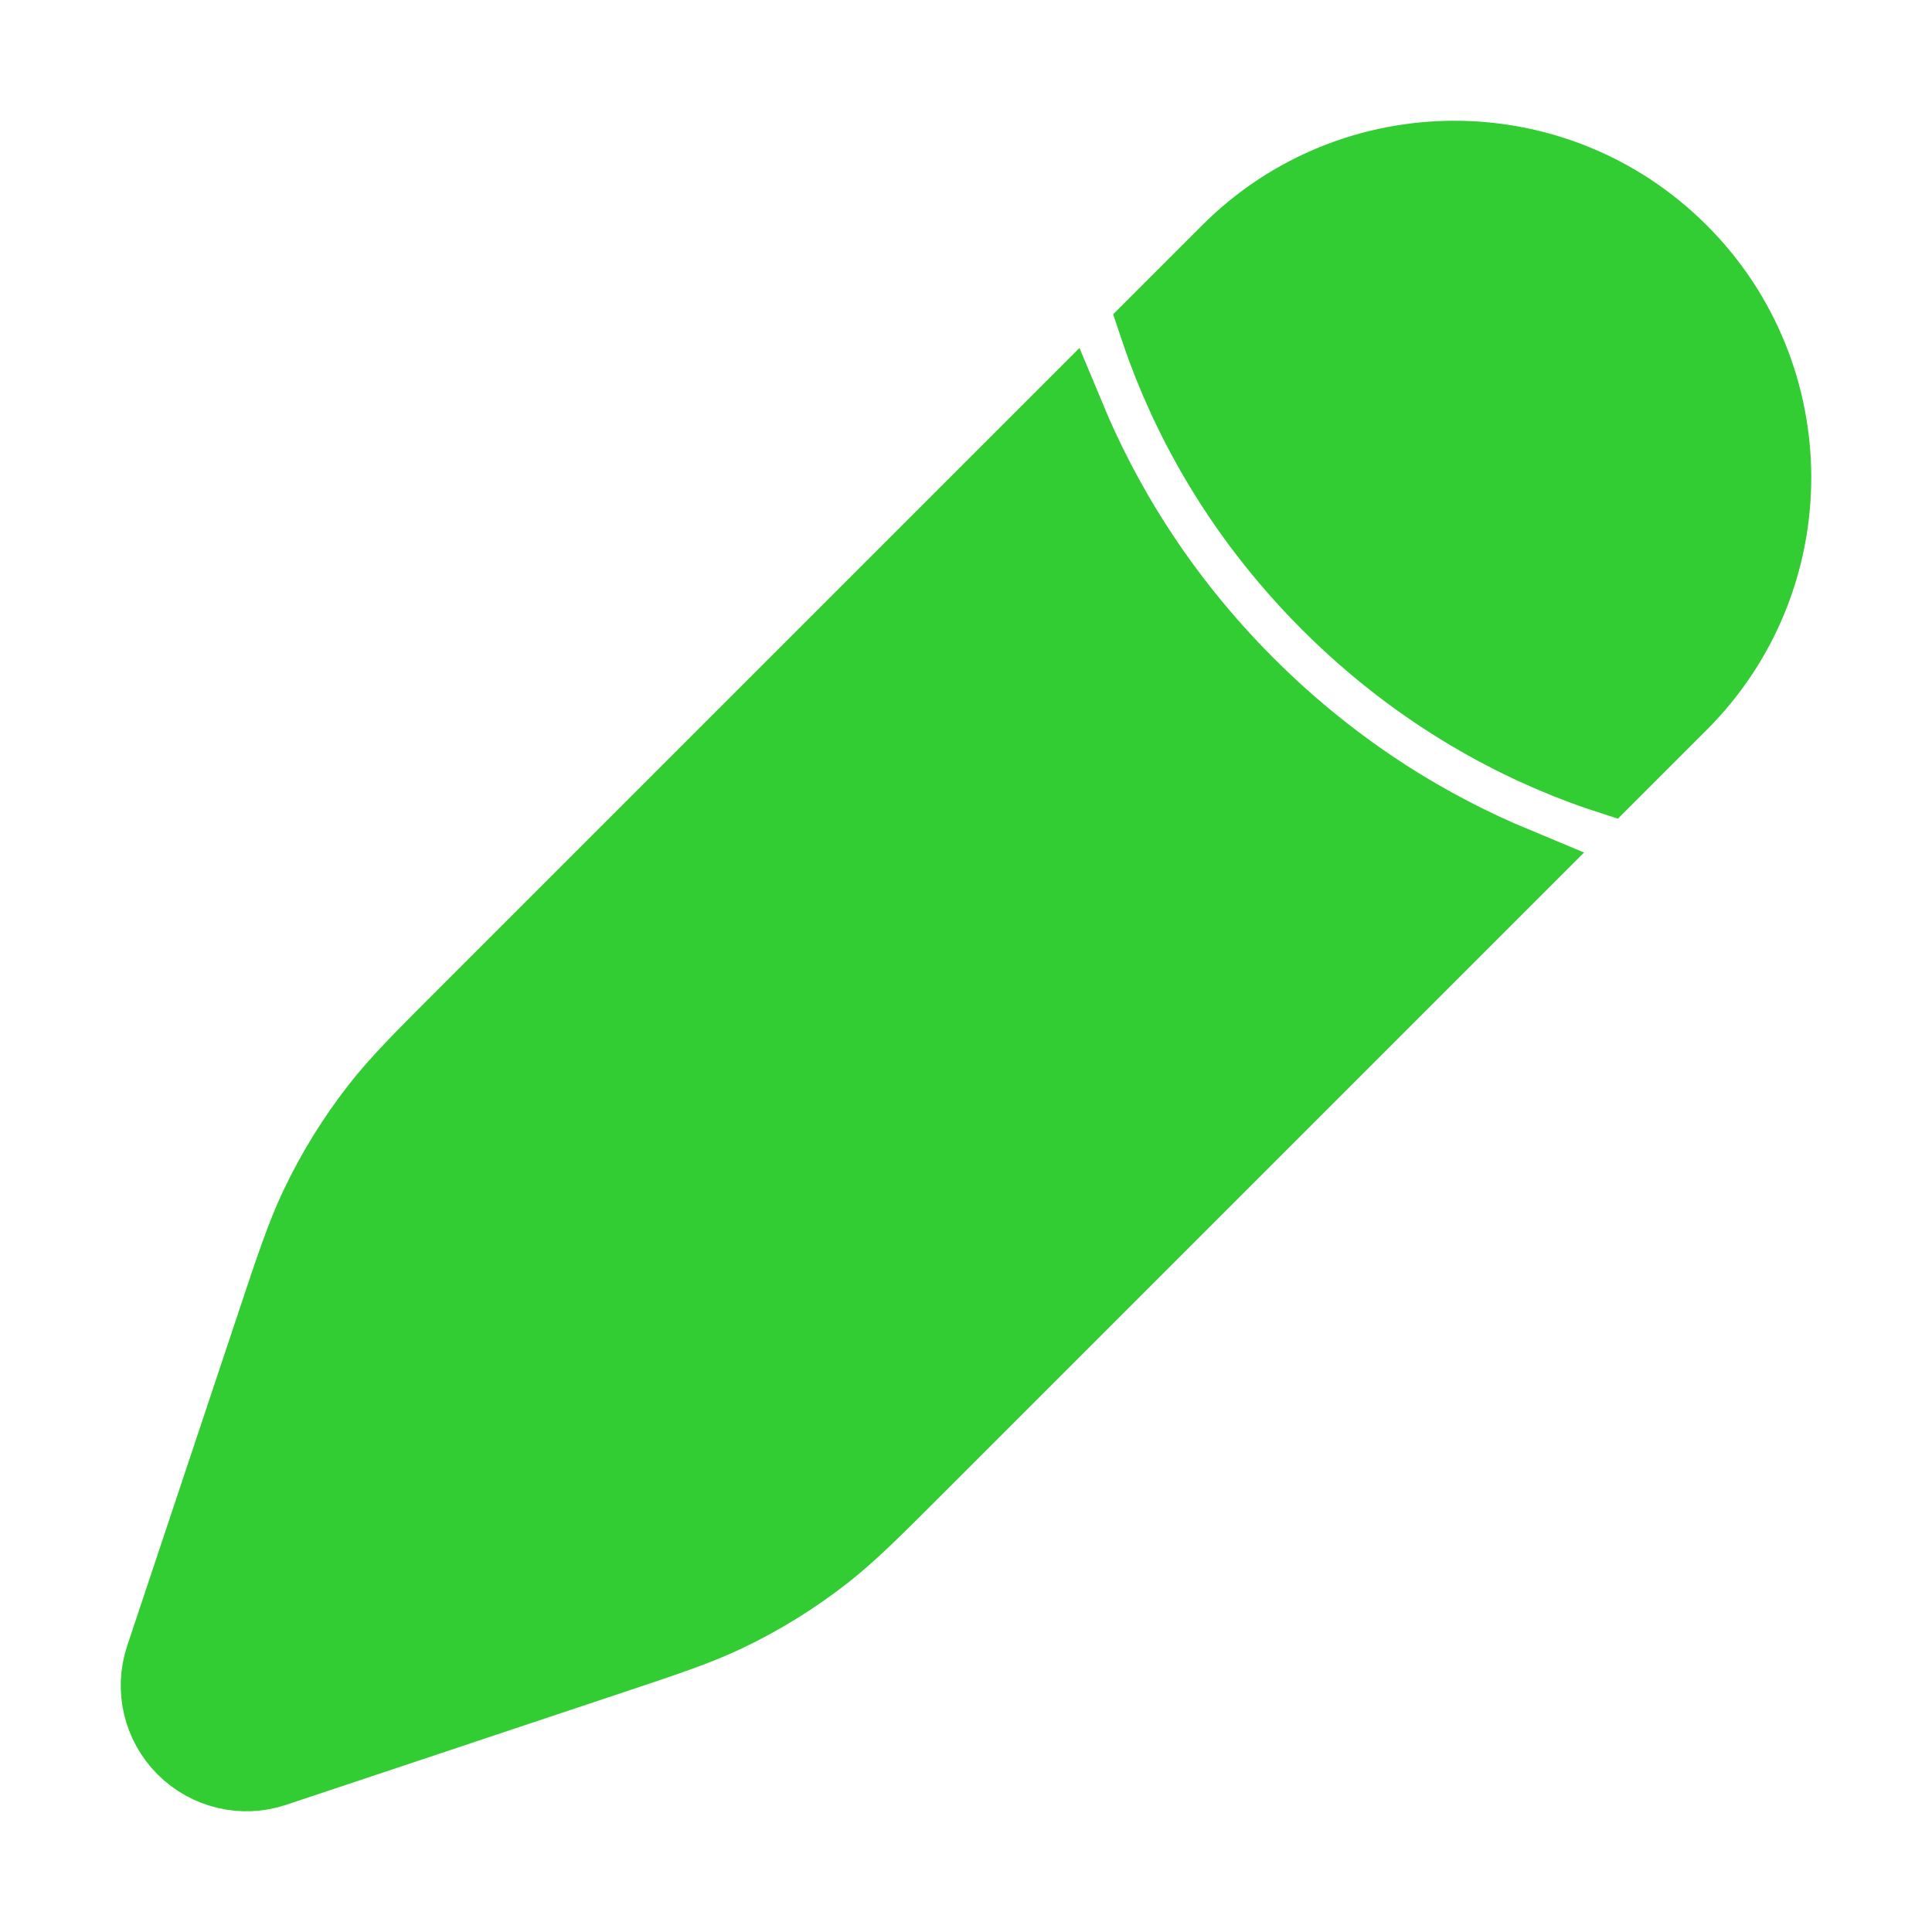
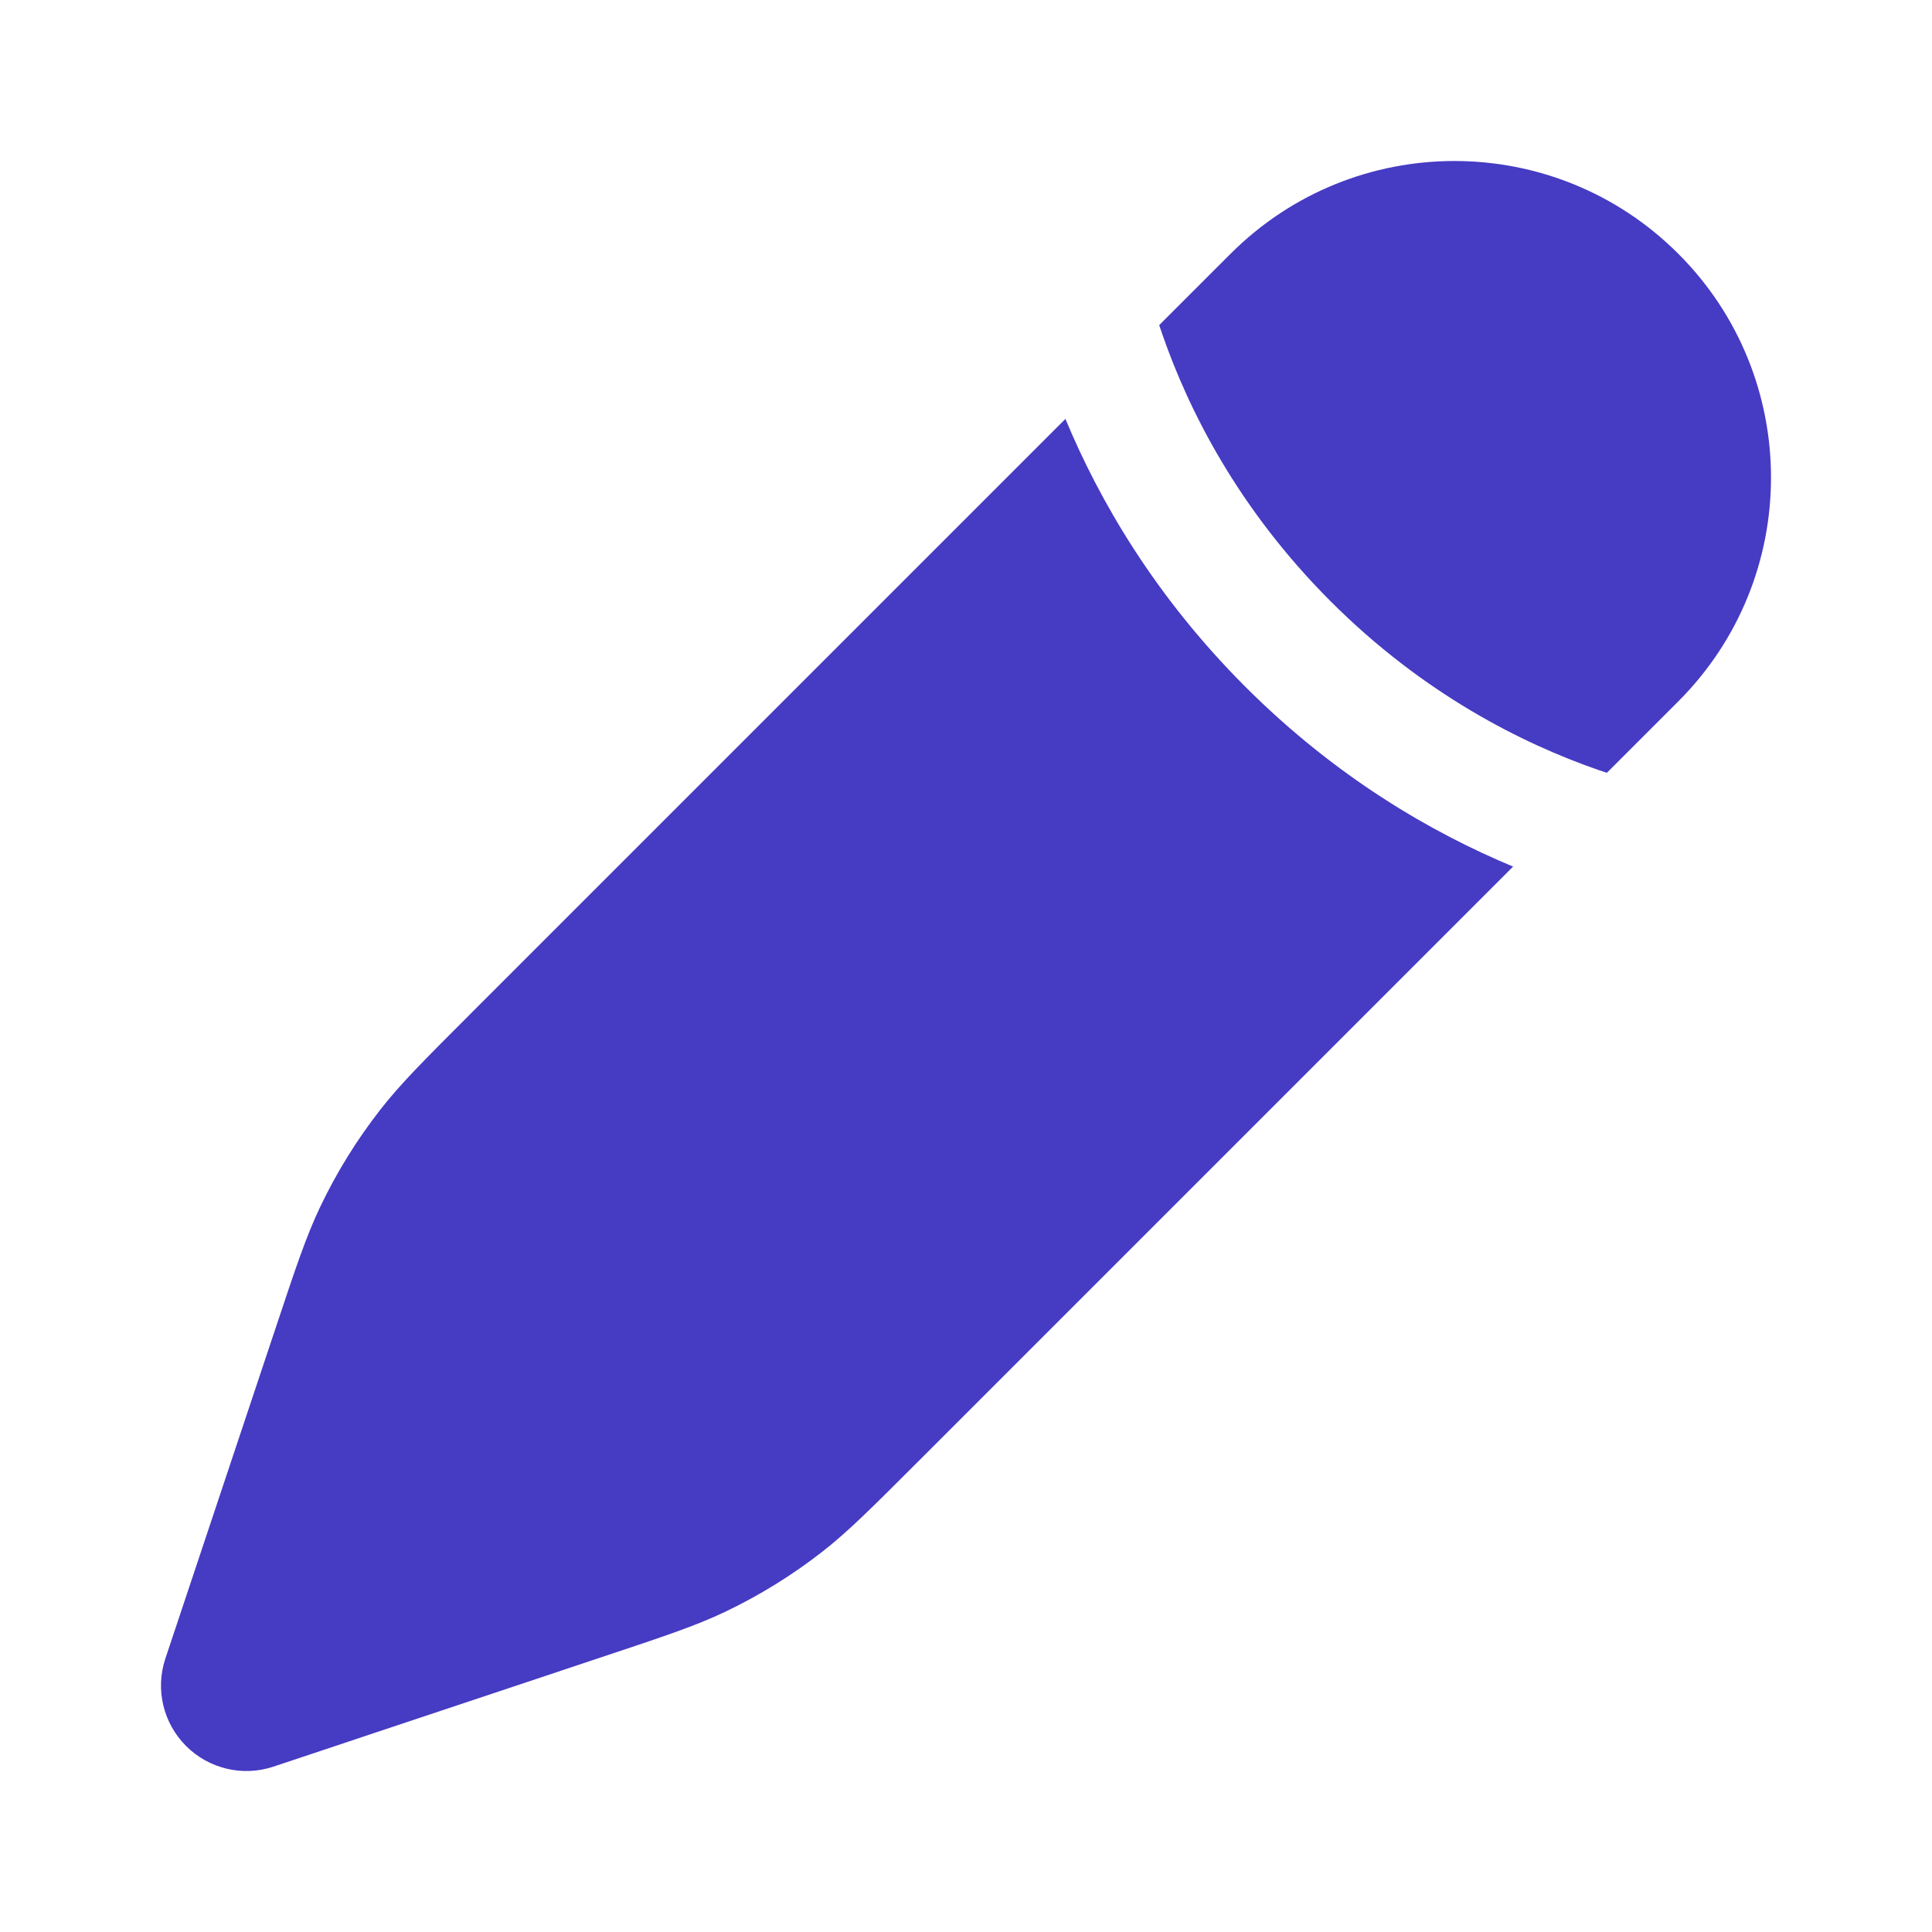
- <svg xmlns="http://www.w3.org/2000/svg" width="800px" height="800px" viewBox="0 0 24 24" fill="none" stroke="#32CD32">
+ <svg xmlns="http://www.w3.org/2000/svg" width="800px" height="800px" viewBox="0 0 24 24" fill="none">
  <g id="SVGRepo_bgCarrier" stroke-width="0" />
-   <g id="SVGRepo_tracerCarrier" stroke-linecap="round" stroke-linejoin="round" stroke="#32CD32" stroke-width="0.24" />
+   <g id="SVGRepo_tracerCarrier" stroke-linecap="round" stroke-linejoin="round" />
  <g id="SVGRepo_iconCarrier">
-     <path d="M11.4 18.161L11.4 18.161L18.796 10.765C17.789 10.346 16.597 9.658 15.47 8.531C14.342 7.403 13.654 6.211 13.235 5.204L5.839 12.6L5.839 12.6C5.262 13.177 4.973 13.466 4.725 13.784C4.432 14.159 4.181 14.565 3.976 14.995C3.803 15.359 3.674 15.746 3.416 16.521L2.054 20.604C1.927 20.985 2.027 21.405 2.311 21.689C2.595 21.973 3.015 22.073 3.396 21.946L7.479 20.584C8.254 20.326 8.641 20.197 9.005 20.024C9.435 19.819 9.841 19.568 10.216 19.275C10.534 19.027 10.823 18.738 11.4 18.161Z" fill="#32CD32" />
-     <path d="M20.848 8.713C22.384 7.177 22.384 4.687 20.848 3.152C19.312 1.616 16.823 1.616 15.287 3.152L14.4 4.039C14.412 4.075 14.425 4.113 14.438 4.15C14.763 5.088 15.376 6.316 16.53 7.47C17.684 8.624 18.913 9.237 19.85 9.563C19.887 9.576 19.924 9.588 19.961 9.6L20.848 8.713Z" fill="#32CD32" />
+     <path d="M11.4 18.161L11.4 18.161L18.796 10.765C17.789 10.346 16.597 9.658 15.47 8.531C14.342 7.403 13.654 6.211 13.235 5.204L5.839 12.6L5.839 12.6C5.262 13.177 4.973 13.466 4.725 13.784C4.432 14.159 4.181 14.565 3.976 14.995C3.803 15.359 3.674 15.746 3.416 16.521L2.054 20.604C1.927 20.985 2.027 21.405 2.311 21.689C2.595 21.973 3.015 22.073 3.396 21.946L7.479 20.584C8.254 20.326 8.641 20.197 9.005 20.024C9.435 19.819 9.841 19.568 10.216 19.275C10.534 19.027 10.823 18.738 11.4 18.161Z" fill="#463BC3" />
+     <path d="M20.848 8.713C22.384 7.177 22.384 4.687 20.848 3.152C19.312 1.616 16.823 1.616 15.287 3.152L14.4 4.039C14.412 4.075 14.425 4.113 14.438 4.15C14.763 5.088 15.376 6.316 16.53 7.47C17.684 8.624 18.913 9.237 19.85 9.563C19.887 9.576 19.924 9.588 19.961 9.6L20.848 8.713Z" fill="#463BC3" />
  </g>
</svg>
